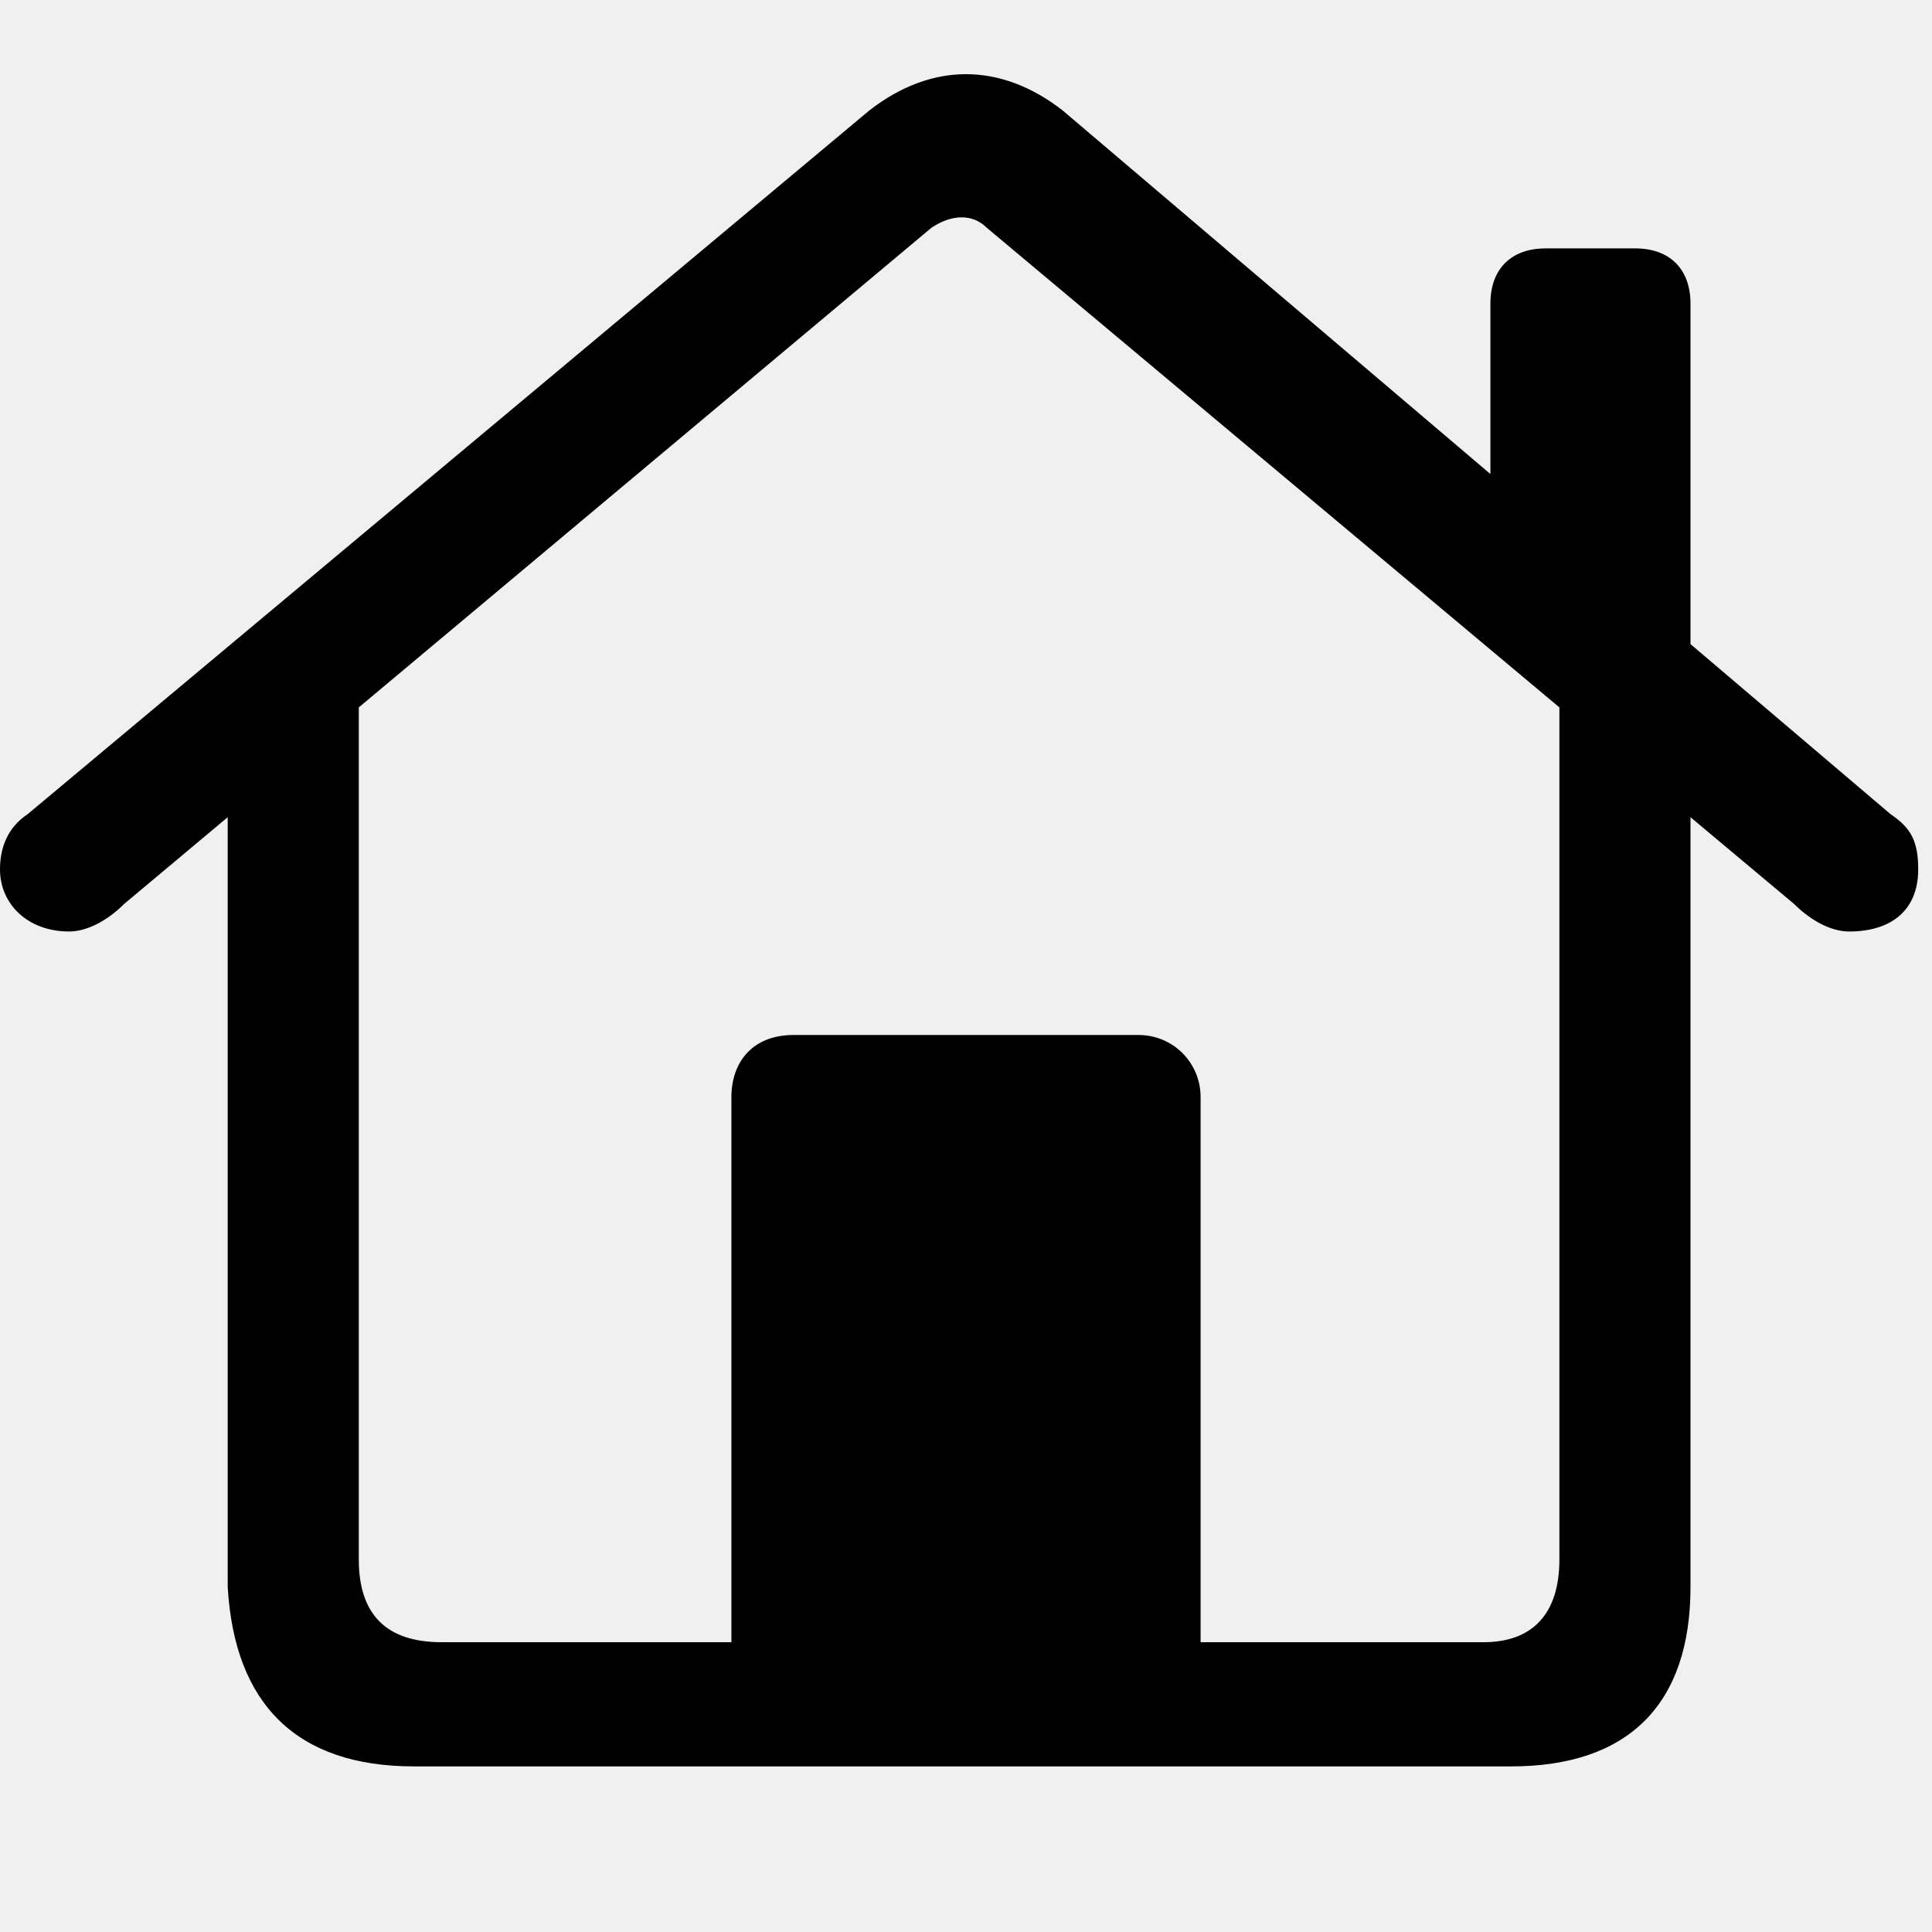
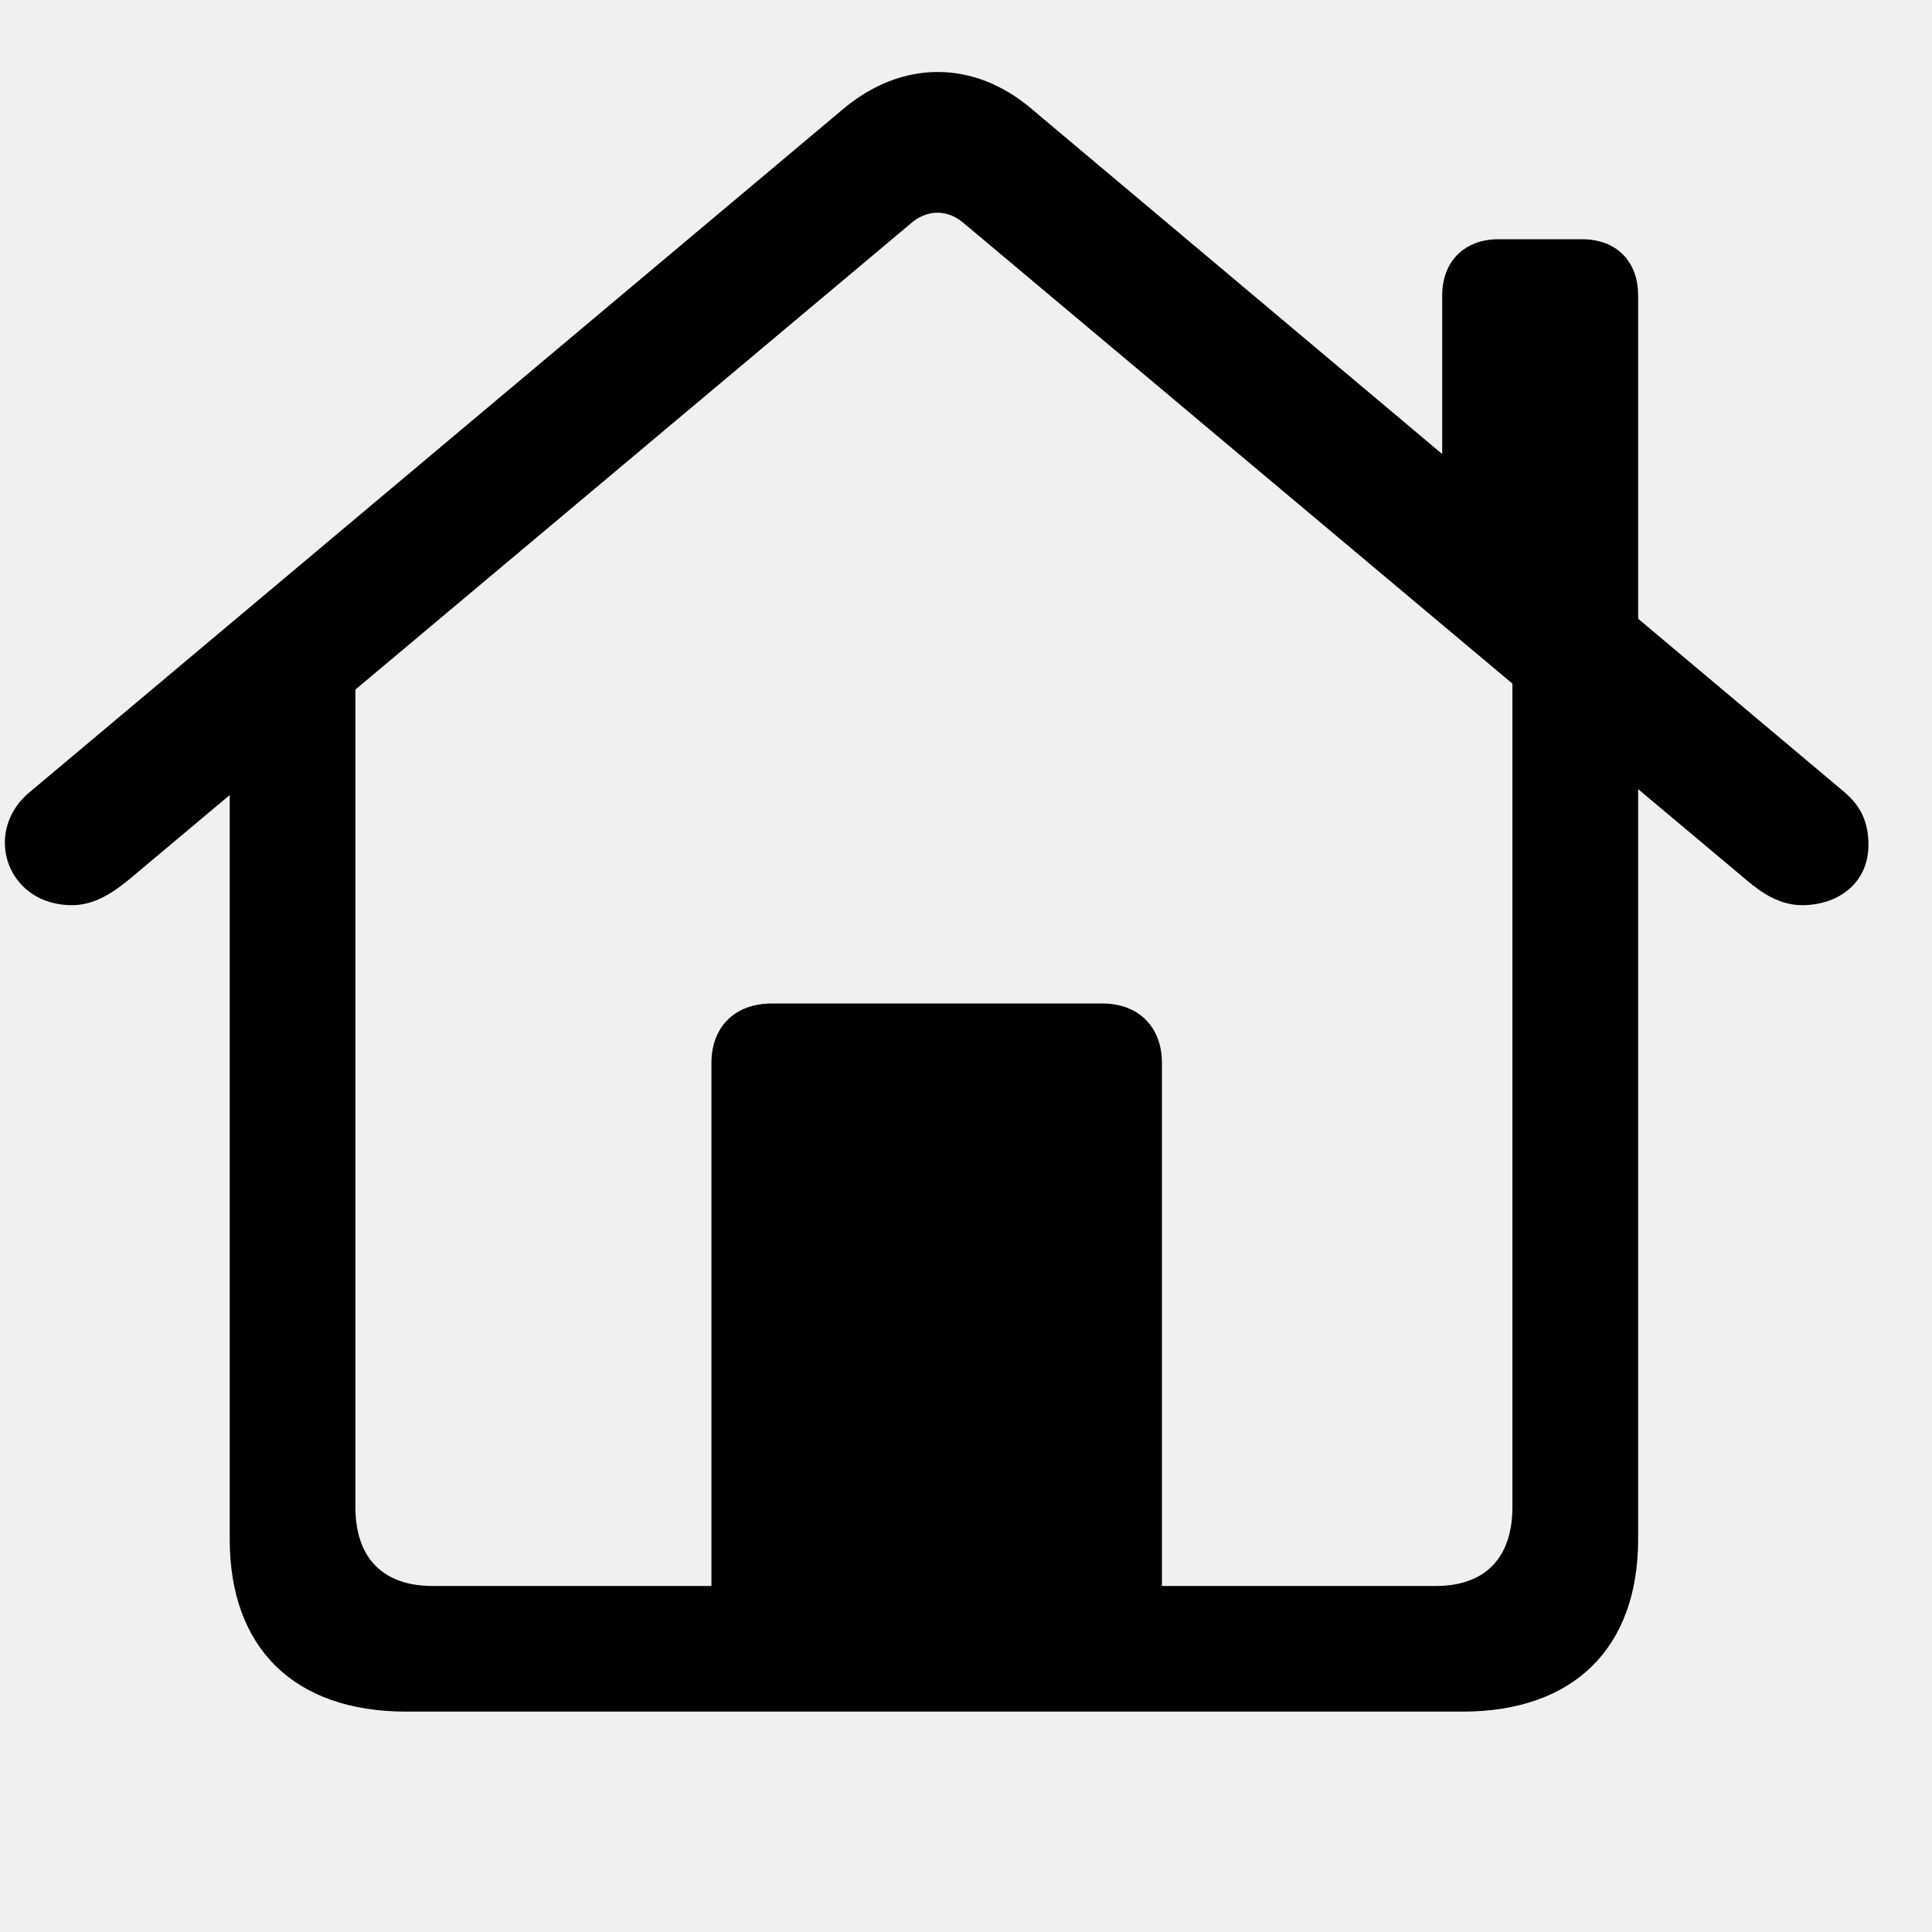
- <svg xmlns="http://www.w3.org/2000/svg" version="1.1" id="Layer_1" x="0px" y="0px" viewBox="0 0 28 28" style="enable-background:new 0 0 28 28;" xml:space="preserve">
-   <path d="M10.6,24.4h6.8v-8.5c0-0.5-0.4-0.9-0.9-0.9h-5c-0.6,0-0.9,0.4-0.9,0.9V24.4z M6,25.6h15.9c1.7,0,2.6-0.9,2.6-2.6V10.1  l-1.9-1.3v13.8c0,0.8-0.4,1.2-1.1,1.2H6.4c-0.8,0-1.2-0.4-1.2-1.2V8.8l-1.9,1.3V23C3.4,24.7,4.3,25.6,6,25.6z M0,12.6  c0,0.5,0.4,0.9,1,0.9c0.3,0,0.6-0.2,0.8-0.4l11.7-9.8c0.3-0.2,0.6-0.2,0.8,0l11.7,9.8c0.2,0.2,0.5,0.4,0.8,0.4c0.6,0,1-0.3,1-0.9  c0-0.4-0.1-0.6-0.4-0.8L15.4,1.6c-0.9-0.7-1.9-0.7-2.8,0L0.4,11.8C0.1,12,0,12.3,0,12.6z M21.6,7.3l2.9,2.5V4.4  c0-0.5-0.3-0.8-0.8-0.8h-1.3c-0.5,0-0.8,0.3-0.8,0.8V7.3z" />
+ <svg xmlns="http://www.w3.org/2000/svg" width="29" height="29" viewBox="0 0 29 29" fill="none">
+   <g clip-path="url(#clip0_2207_34917)">
+     <path d="M10.679 24.485H17.441V15.954C17.441 15.415 17.089 15.063 16.55 15.063H11.581C11.03 15.063 10.679 15.415 10.679 15.954V24.485ZM6.097 25.692H21.952C23.616 25.692 24.589 24.743 24.589 23.103V10.153L22.702 8.864V22.622C22.702 23.384 22.292 23.806 21.554 23.806H6.495C5.745 23.806 5.335 23.384 5.335 22.622V8.876L3.448 10.153V23.103C3.448 24.743 4.421 25.692 6.097 25.692ZM0.073 12.649C0.073 13.13 0.448 13.587 1.081 13.587C1.409 13.587 1.679 13.411 1.925 13.212L13.655 3.368C13.913 3.134 14.23 3.134 14.488 3.368L26.218 13.212C26.452 13.411 26.722 13.587 27.05 13.587C27.601 13.587 28.046 13.247 28.046 12.685C28.046 12.333 27.929 12.099 27.683 11.888L15.484 1.634C14.617 0.896 13.538 0.896 12.659 1.634L0.448 11.888C0.191 12.099 0.073 12.38 0.073 12.649ZM21.648 7.364L24.589 9.849V4.435C24.589 3.919 24.261 3.591 23.745 3.591H22.491C21.988 3.591 21.648 3.919 21.648 4.435V7.364Z" fill="black" />
+   </g>
+   <defs>
+     <clipPath id="clip0_2207_34917">
+       <rect width="27.973" height="26.596" fill="white" transform="translate(0.0734863 1.08008)" />
+     </clipPath>
+   </defs>
</svg>
